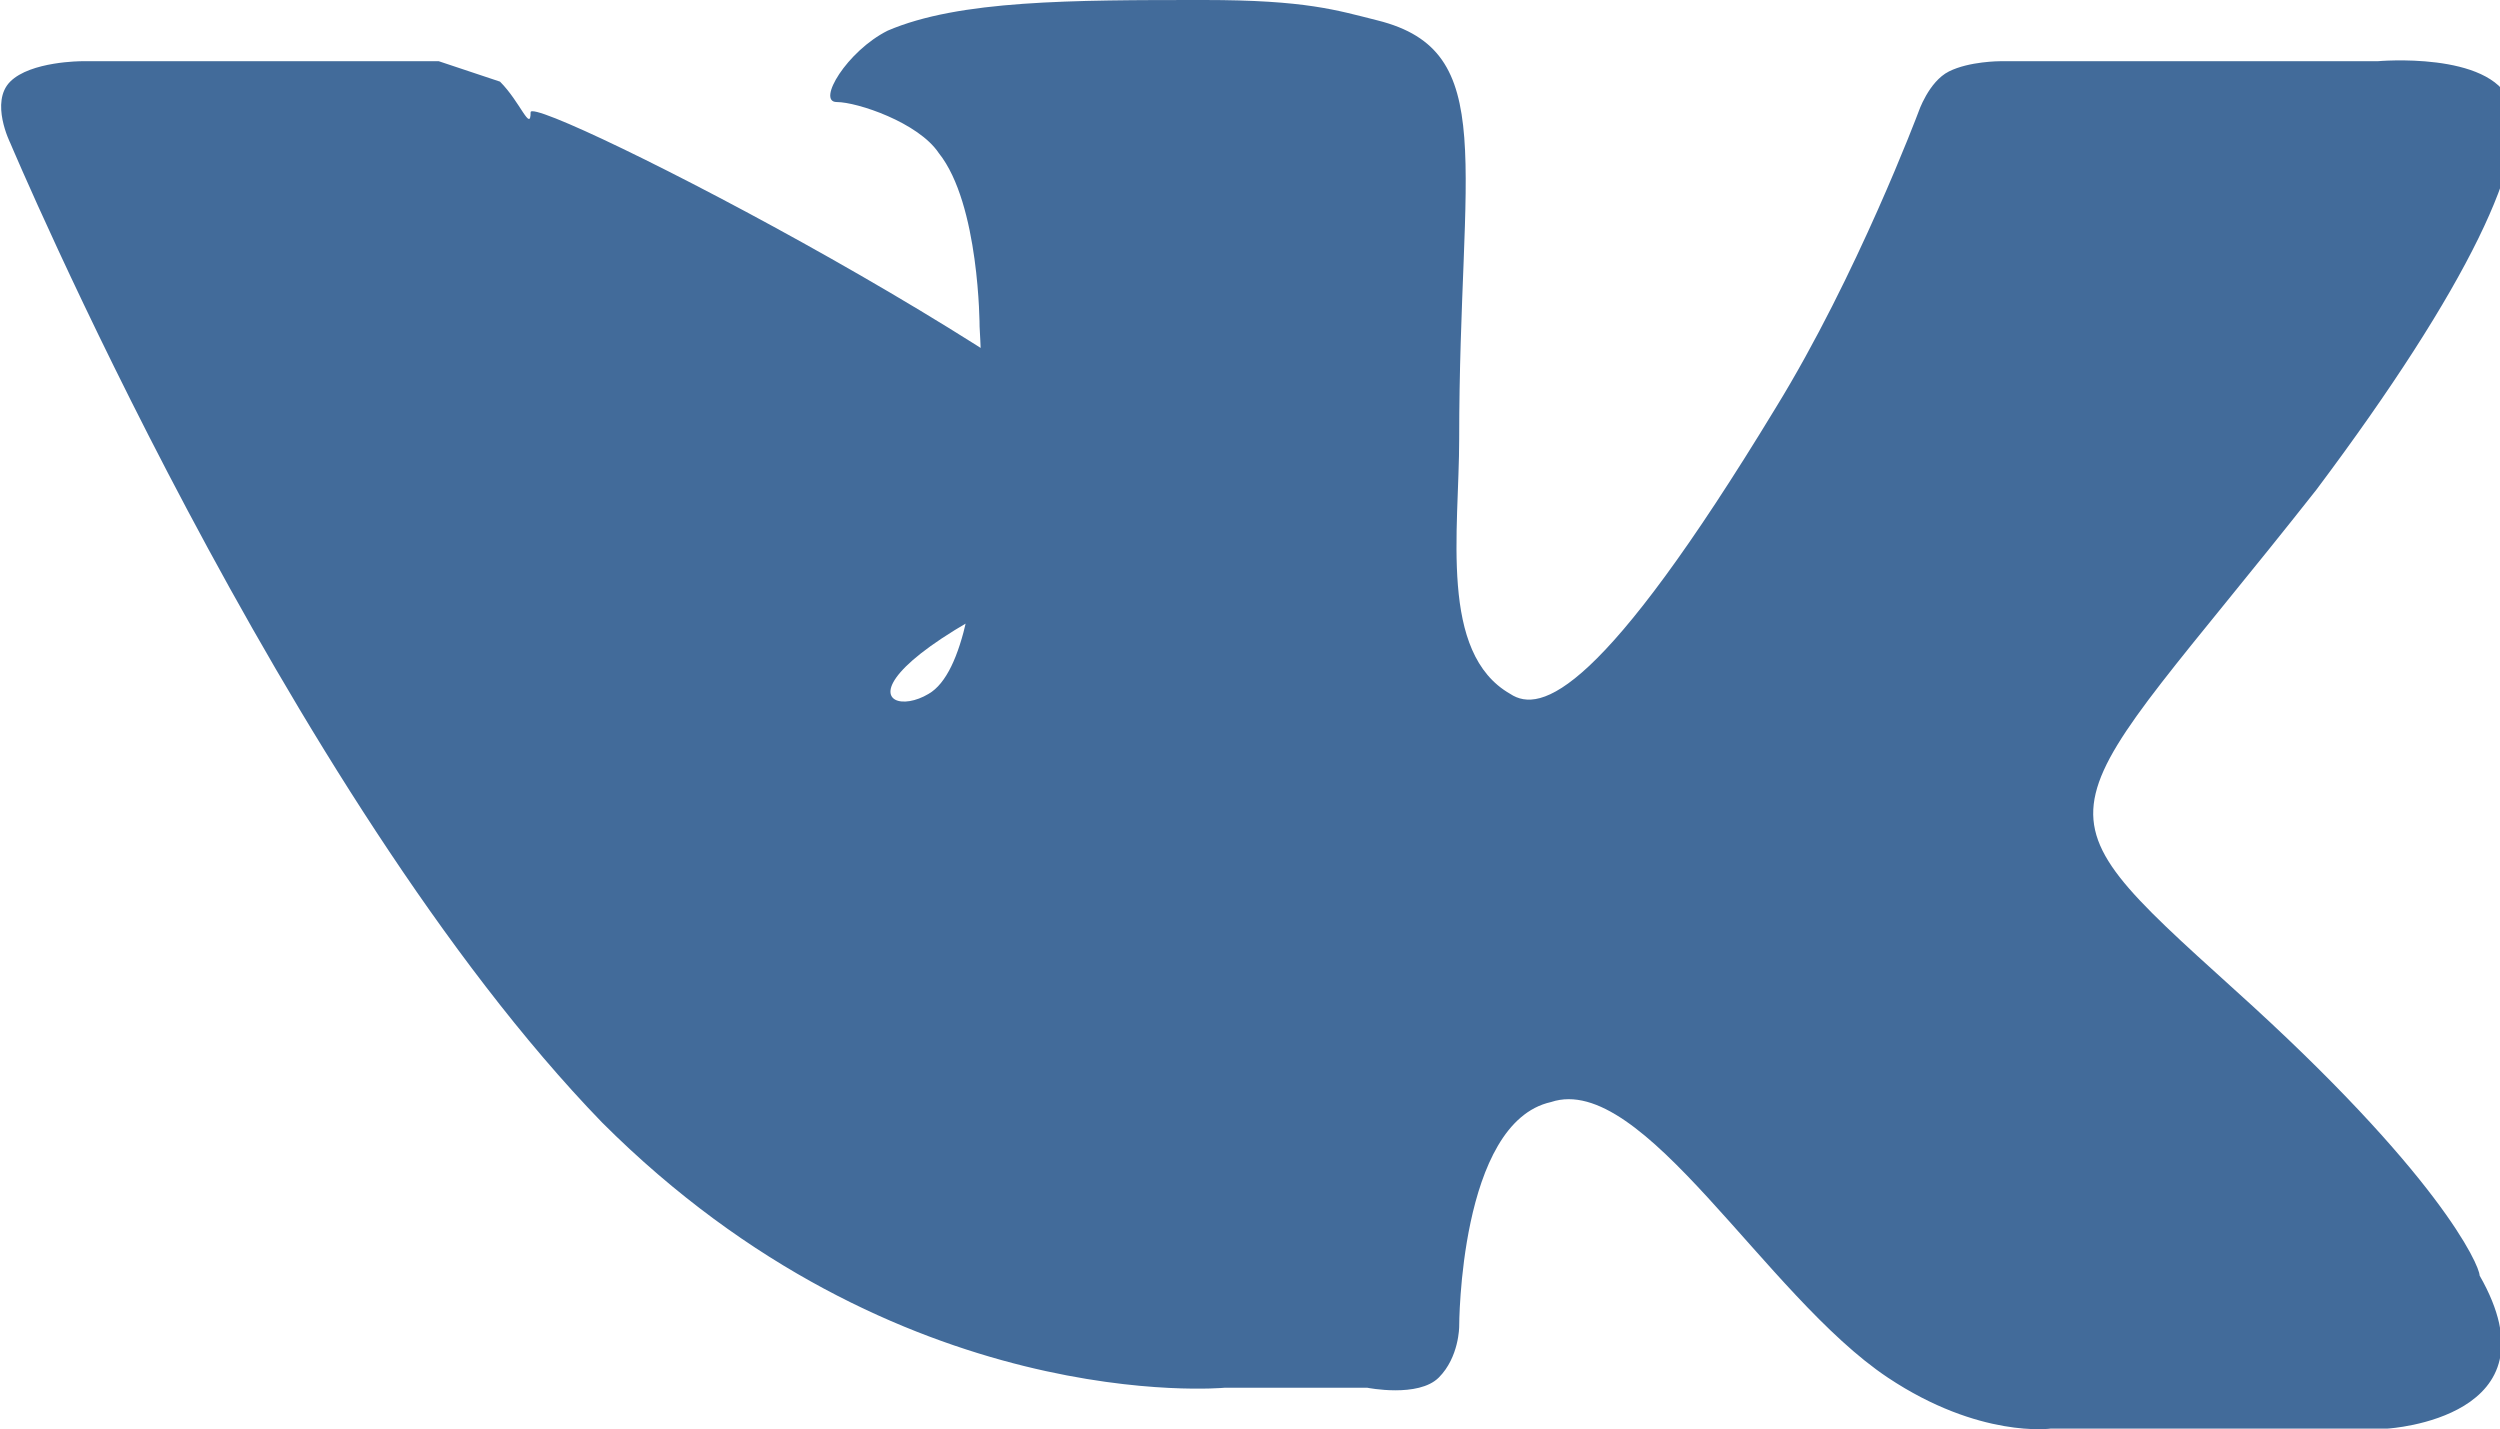
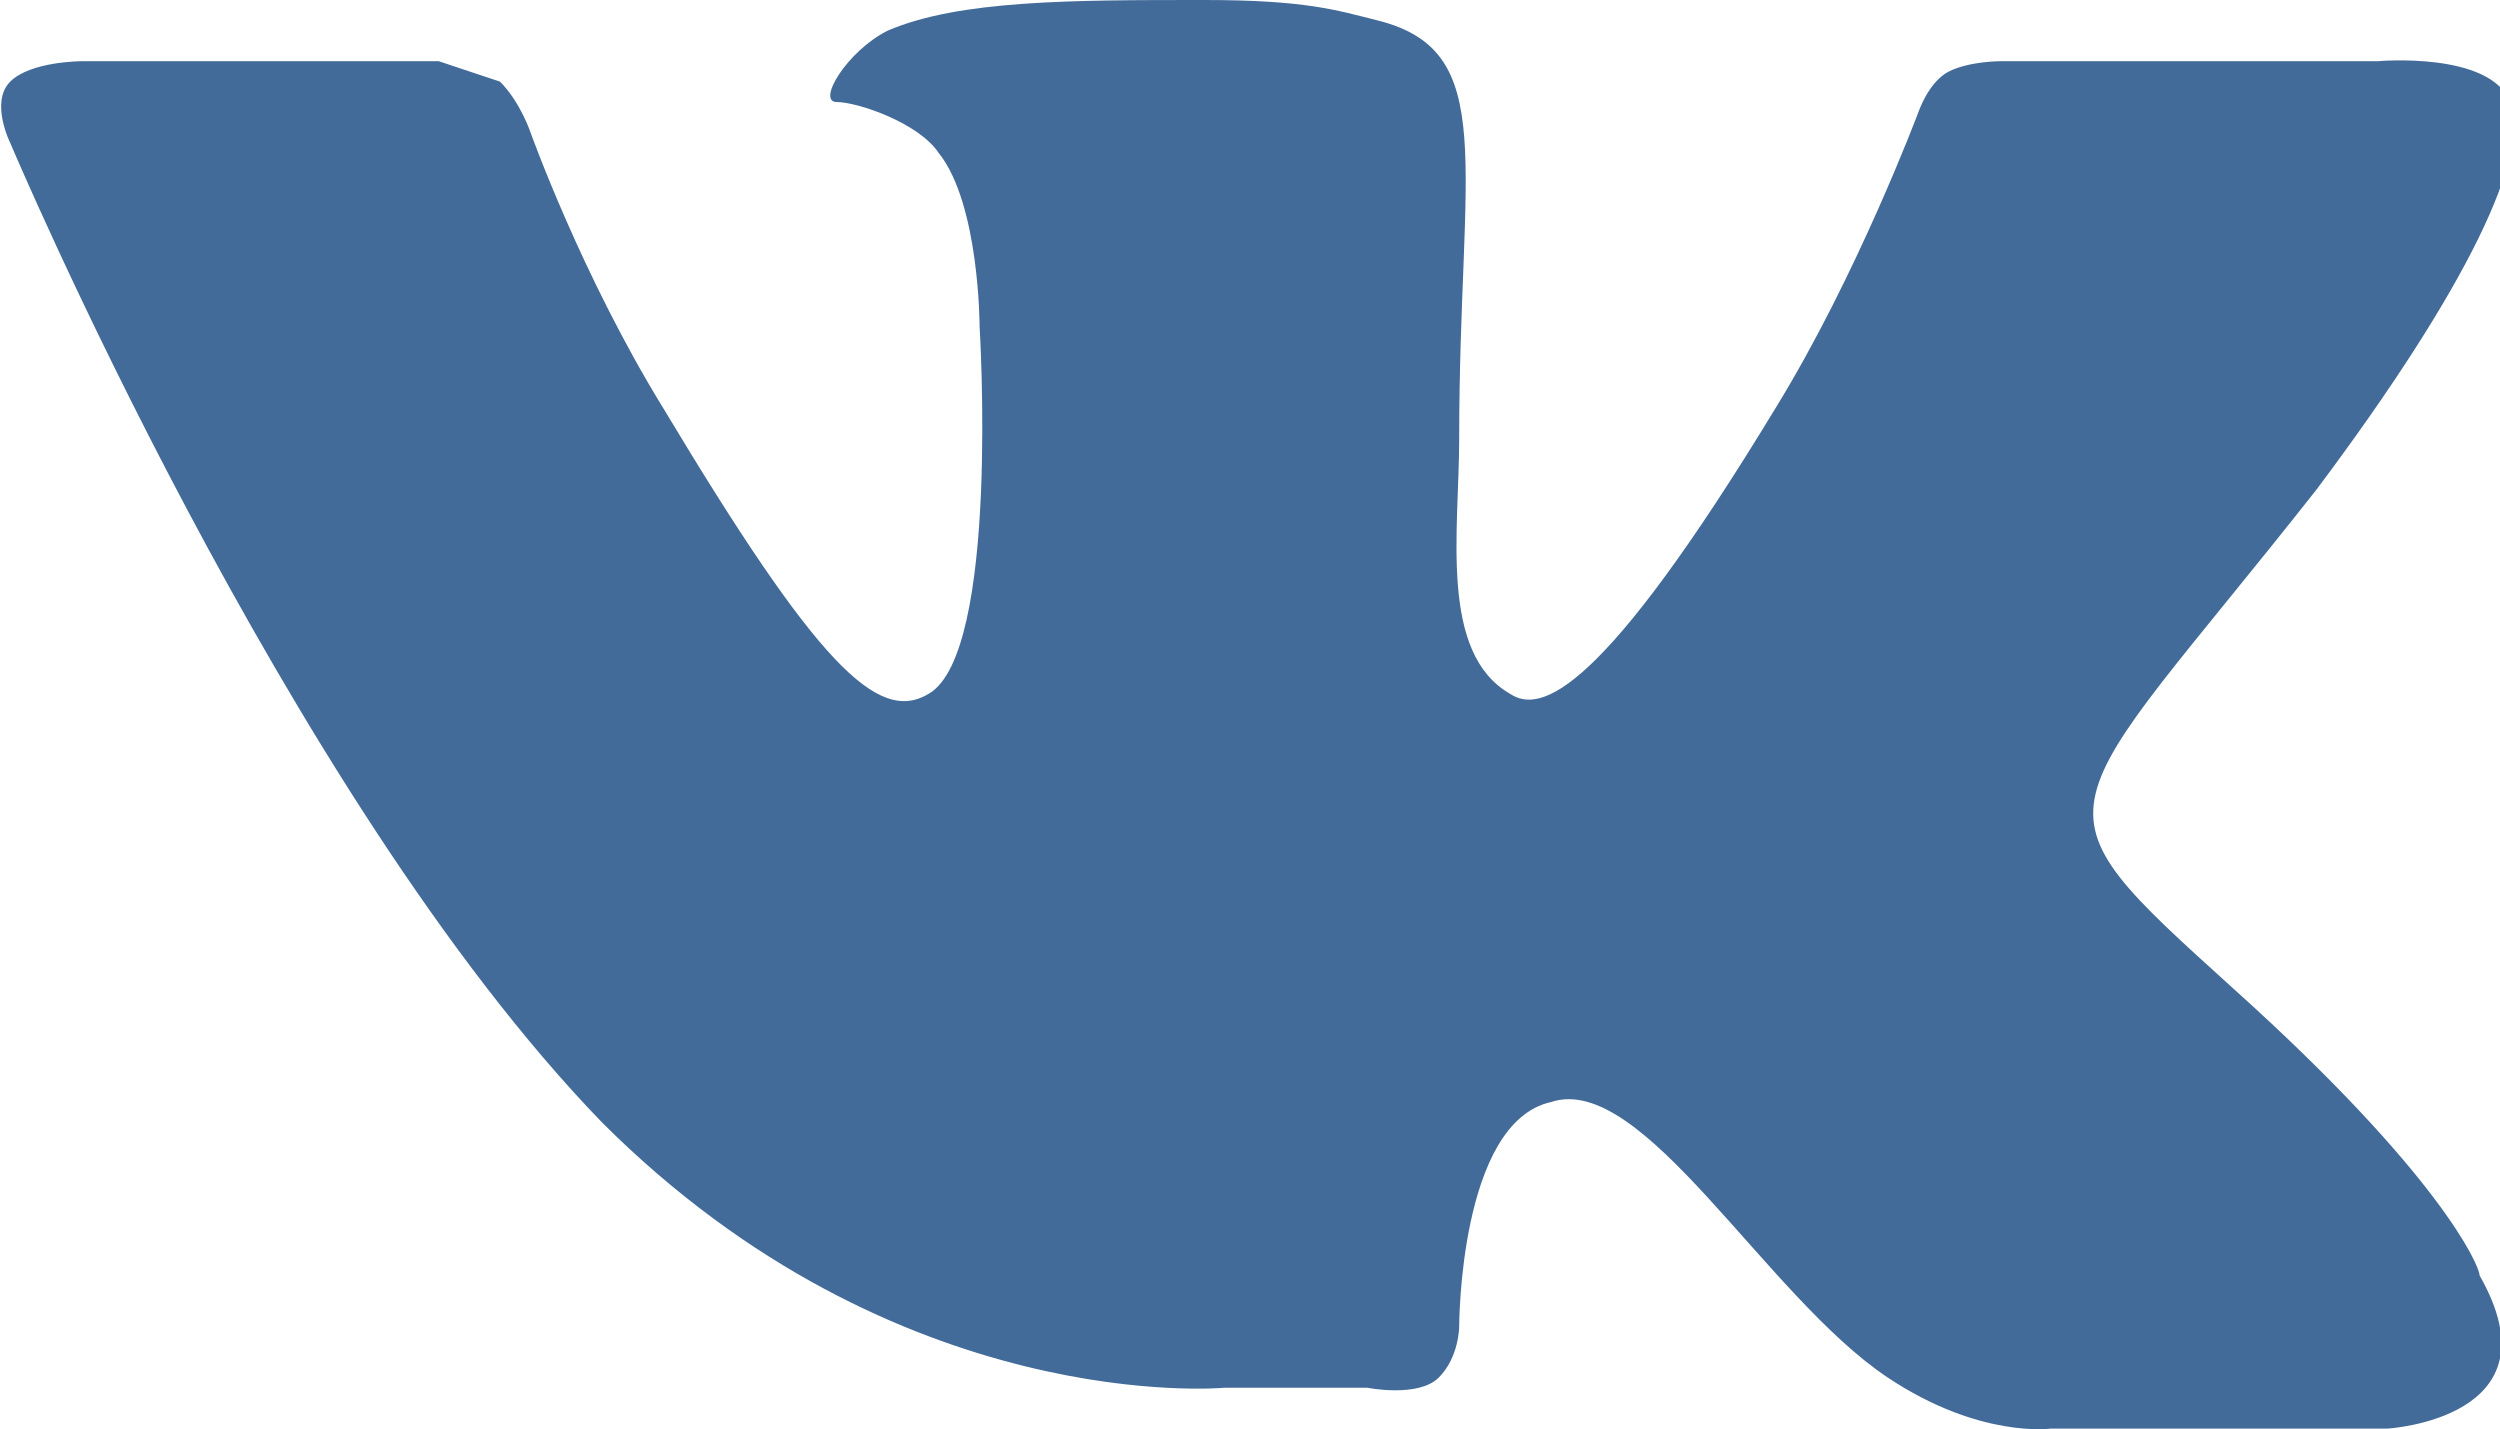
<svg xmlns="http://www.w3.org/2000/svg" version="1.1" id="Слой_1" fill="#426b9a" x="0px" y="0px" viewBox="0 0 24.5 14" style="enable-background:new 0 0 24.5 14;" xml:space="preserve">
-   <path d="M21.9,9.7c2,1.8,2.4,2.7,2.4,2.8c0.8,1.4-0.9,1.5-0.9,1.5l-3.3,0c0,0-0.7,0.1-1.6-0.5c-1.2-0.8-2.4-3-3.3-2.7  C14.3,11,14.3,13,14.3,13s0,0.3-0.2,0.5c-0.2,0.2-0.7,0.1-0.7,0.1H12c0,0-3.2,0.3-6.1-2.6C2.8,7.8,0.1,1.4,0.1,1.4s-0.2-0.4,0-0.6  c0.2-0.2,0.7-0.2,0.7-0.2l3.5,0c0,0,0.3,0.1,0.6,0.2C5.1,1,5.2,1.3,5.2,1.1s5.7,2.7,6.5,4C8,6.5,8.6,7.1,9.1,6.8  c0.7-0.4,0.5-3.6,0.5-3.6s0-1.2-0.4-1.7C9,1.2,8.4,1,8.2,1C8,1,8.3,0.5,8.7,0.3C9.4,0,10.5,0,11.8,0c1,0,1.3,0.1,1.7,0.2  c1.2,0.3,0.8,1.4,0.8,4.1c0,0.9-0.2,2.1,0.5,2.5c0.3,0.2,0.9,0,2.6-2.8c0.8-1.3,1.4-2.9,1.4-2.9s0.1-0.3,0.3-0.4  c0.2-0.1,0.5-0.1,0.5-0.1l3.7,0c0,0,1.1-0.1,1.3,0.4c0.2,0.5-0.4,1.8-1.9,3.8C20.1,8.1,19.8,7.8,21.9,9.7z" />
+   <path d="M21.9,9.7c2,1.8,2.4,2.7,2.4,2.8c0.8,1.4-0.9,1.5-0.9,1.5l-3.3,0c0,0-0.7,0.1-1.6-0.5c-1.2-0.8-2.4-3-3.3-2.7  C14.3,11,14.3,13,14.3,13s0,0.3-0.2,0.5c-0.2,0.2-0.7,0.1-0.7,0.1H12c0,0-3.2,0.3-6.1-2.6C2.8,7.8,0.1,1.4,0.1,1.4s-0.2-0.4,0-0.6  c0.2-0.2,0.7-0.2,0.7-0.2l3.5,0c0,0,0.3,0.1,0.6,0.2C5.1,1,5.2,1.3,5.2,1.3S5.7,2.7,6.5,4C8,6.5,8.6,7.1,9.1,6.8  c0.7-0.4,0.5-3.6,0.5-3.6s0-1.2-0.4-1.7C9,1.2,8.4,1,8.2,1C8,1,8.3,0.5,8.7,0.3C9.4,0,10.5,0,11.8,0c1,0,1.3,0.1,1.7,0.2  c1.2,0.3,0.8,1.4,0.8,4.1c0,0.9-0.2,2.1,0.5,2.5c0.3,0.2,0.9,0,2.6-2.8c0.8-1.3,1.4-2.9,1.4-2.9s0.1-0.3,0.3-0.4  c0.2-0.1,0.5-0.1,0.5-0.1l3.7,0c0,0,1.1-0.1,1.3,0.4c0.2,0.5-0.4,1.8-1.9,3.8C20.1,8.1,19.8,7.8,21.9,9.7z" />
</svg>
